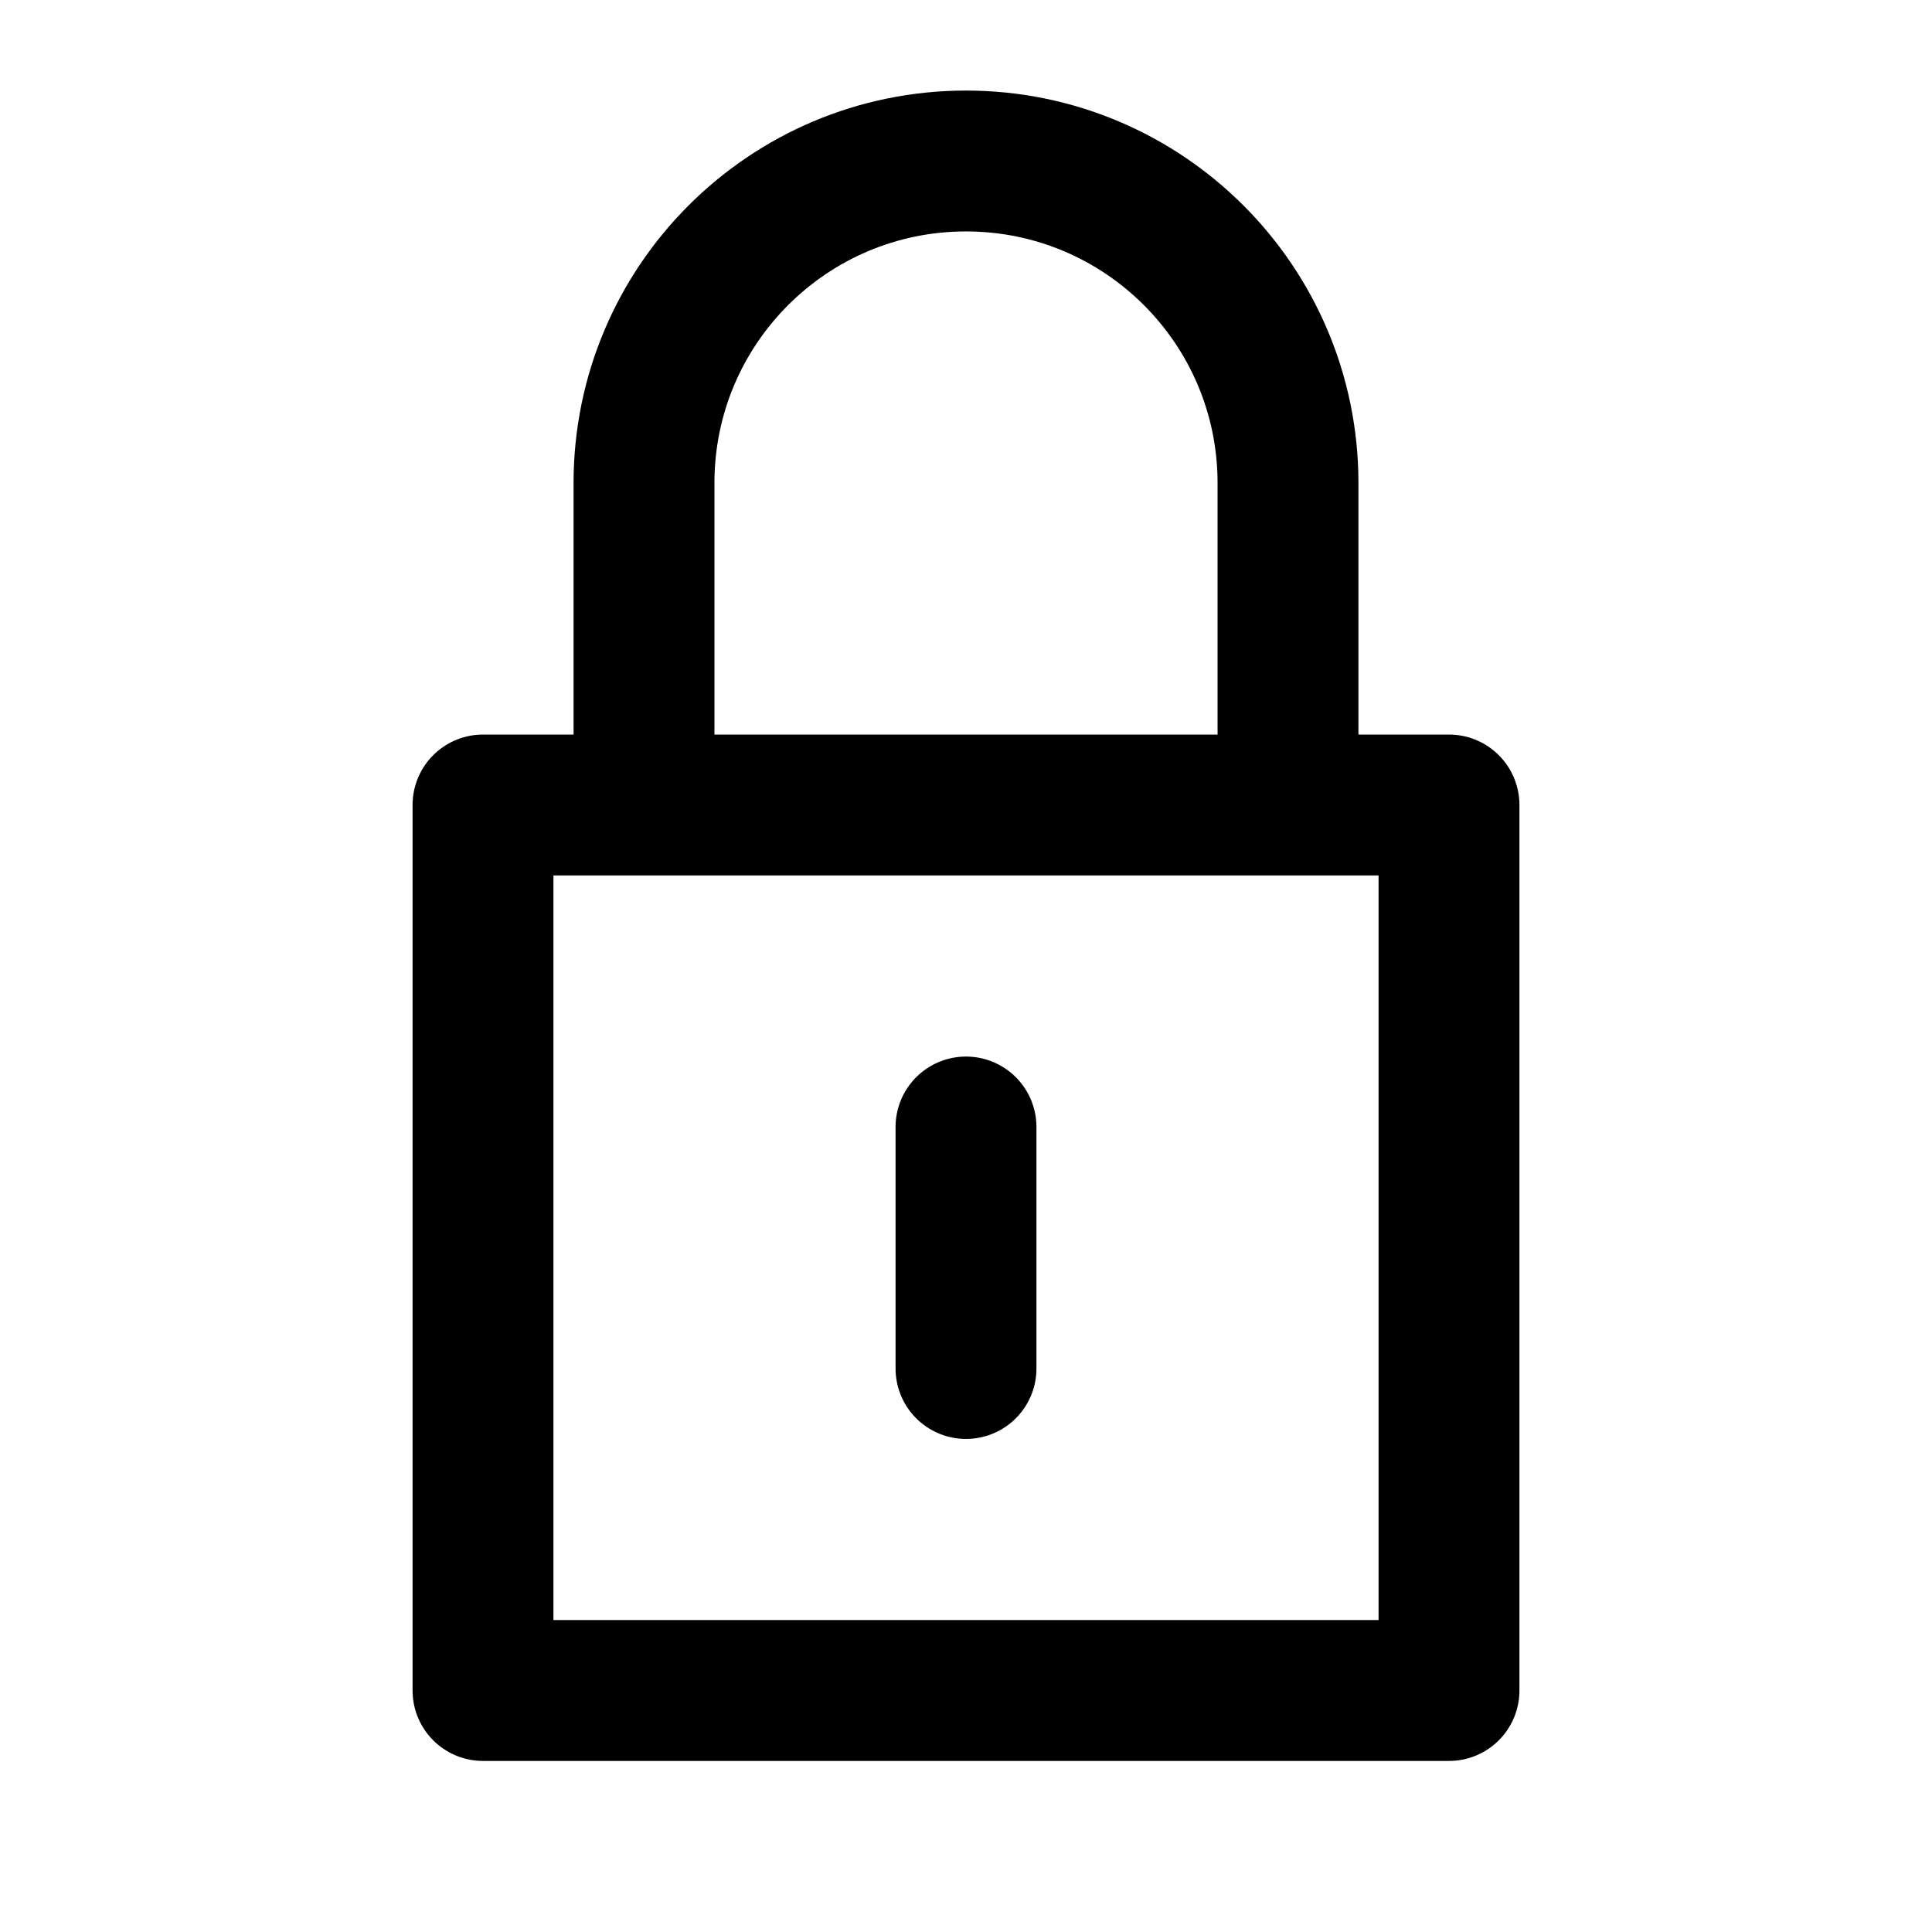
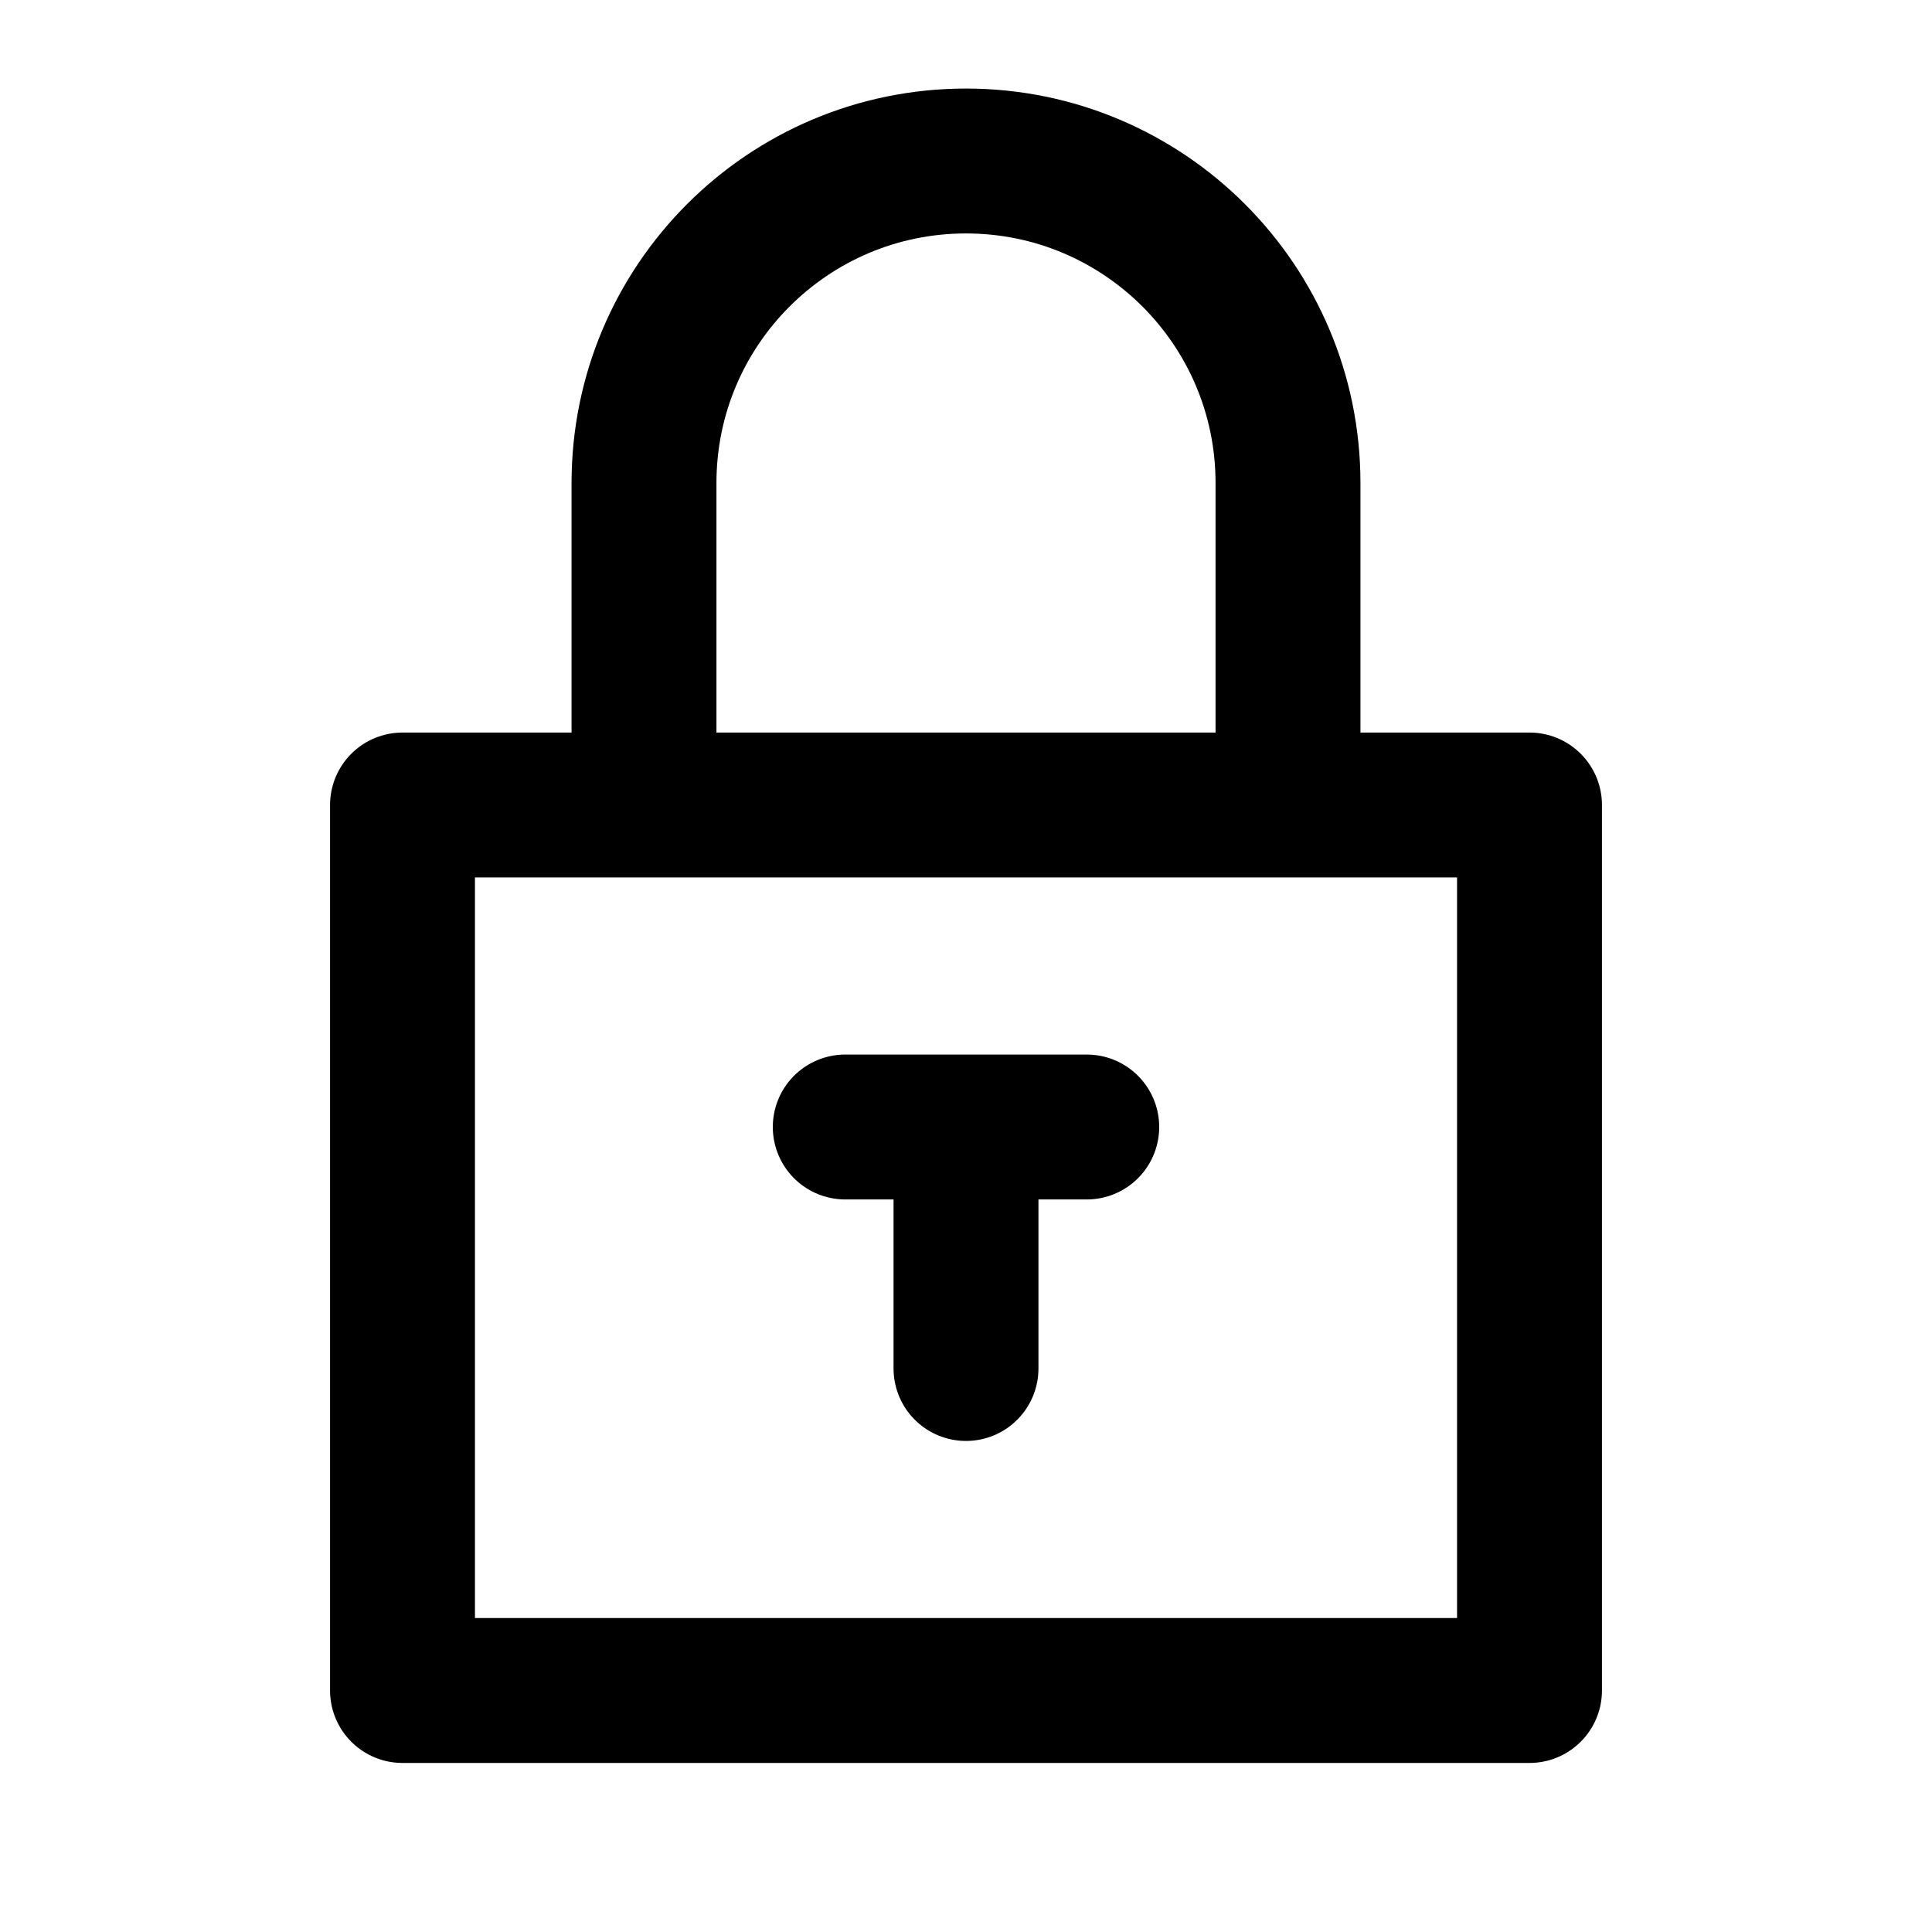
- <svg xmlns="http://www.w3.org/2000/svg" viewBox="0 0 24 24" role="img" aria-label="lock">
-   <path d="M6 10h12v11H6zM8 10V6a4 4 0 0 1 8 0v4M12 14v3" fill="none" stroke="currentColor" stroke-width="1.75" stroke-linecap="round" stroke-linejoin="round" />
+ <svg xmlns="http://www.w3.org/2000/svg" width="24" height="24" viewBox="0 0 24 24" role="img" aria-label="agent-knowledge-hub lock icon">
+   <path d="M5 10h14v11H5zM8 10V6a4 4 0 0 1 8 0v4M12 14v3M10.5 14h3" fill="none" stroke="currentColor" stroke-width="1.8" stroke-linecap="round" stroke-linejoin="round" />
</svg>
